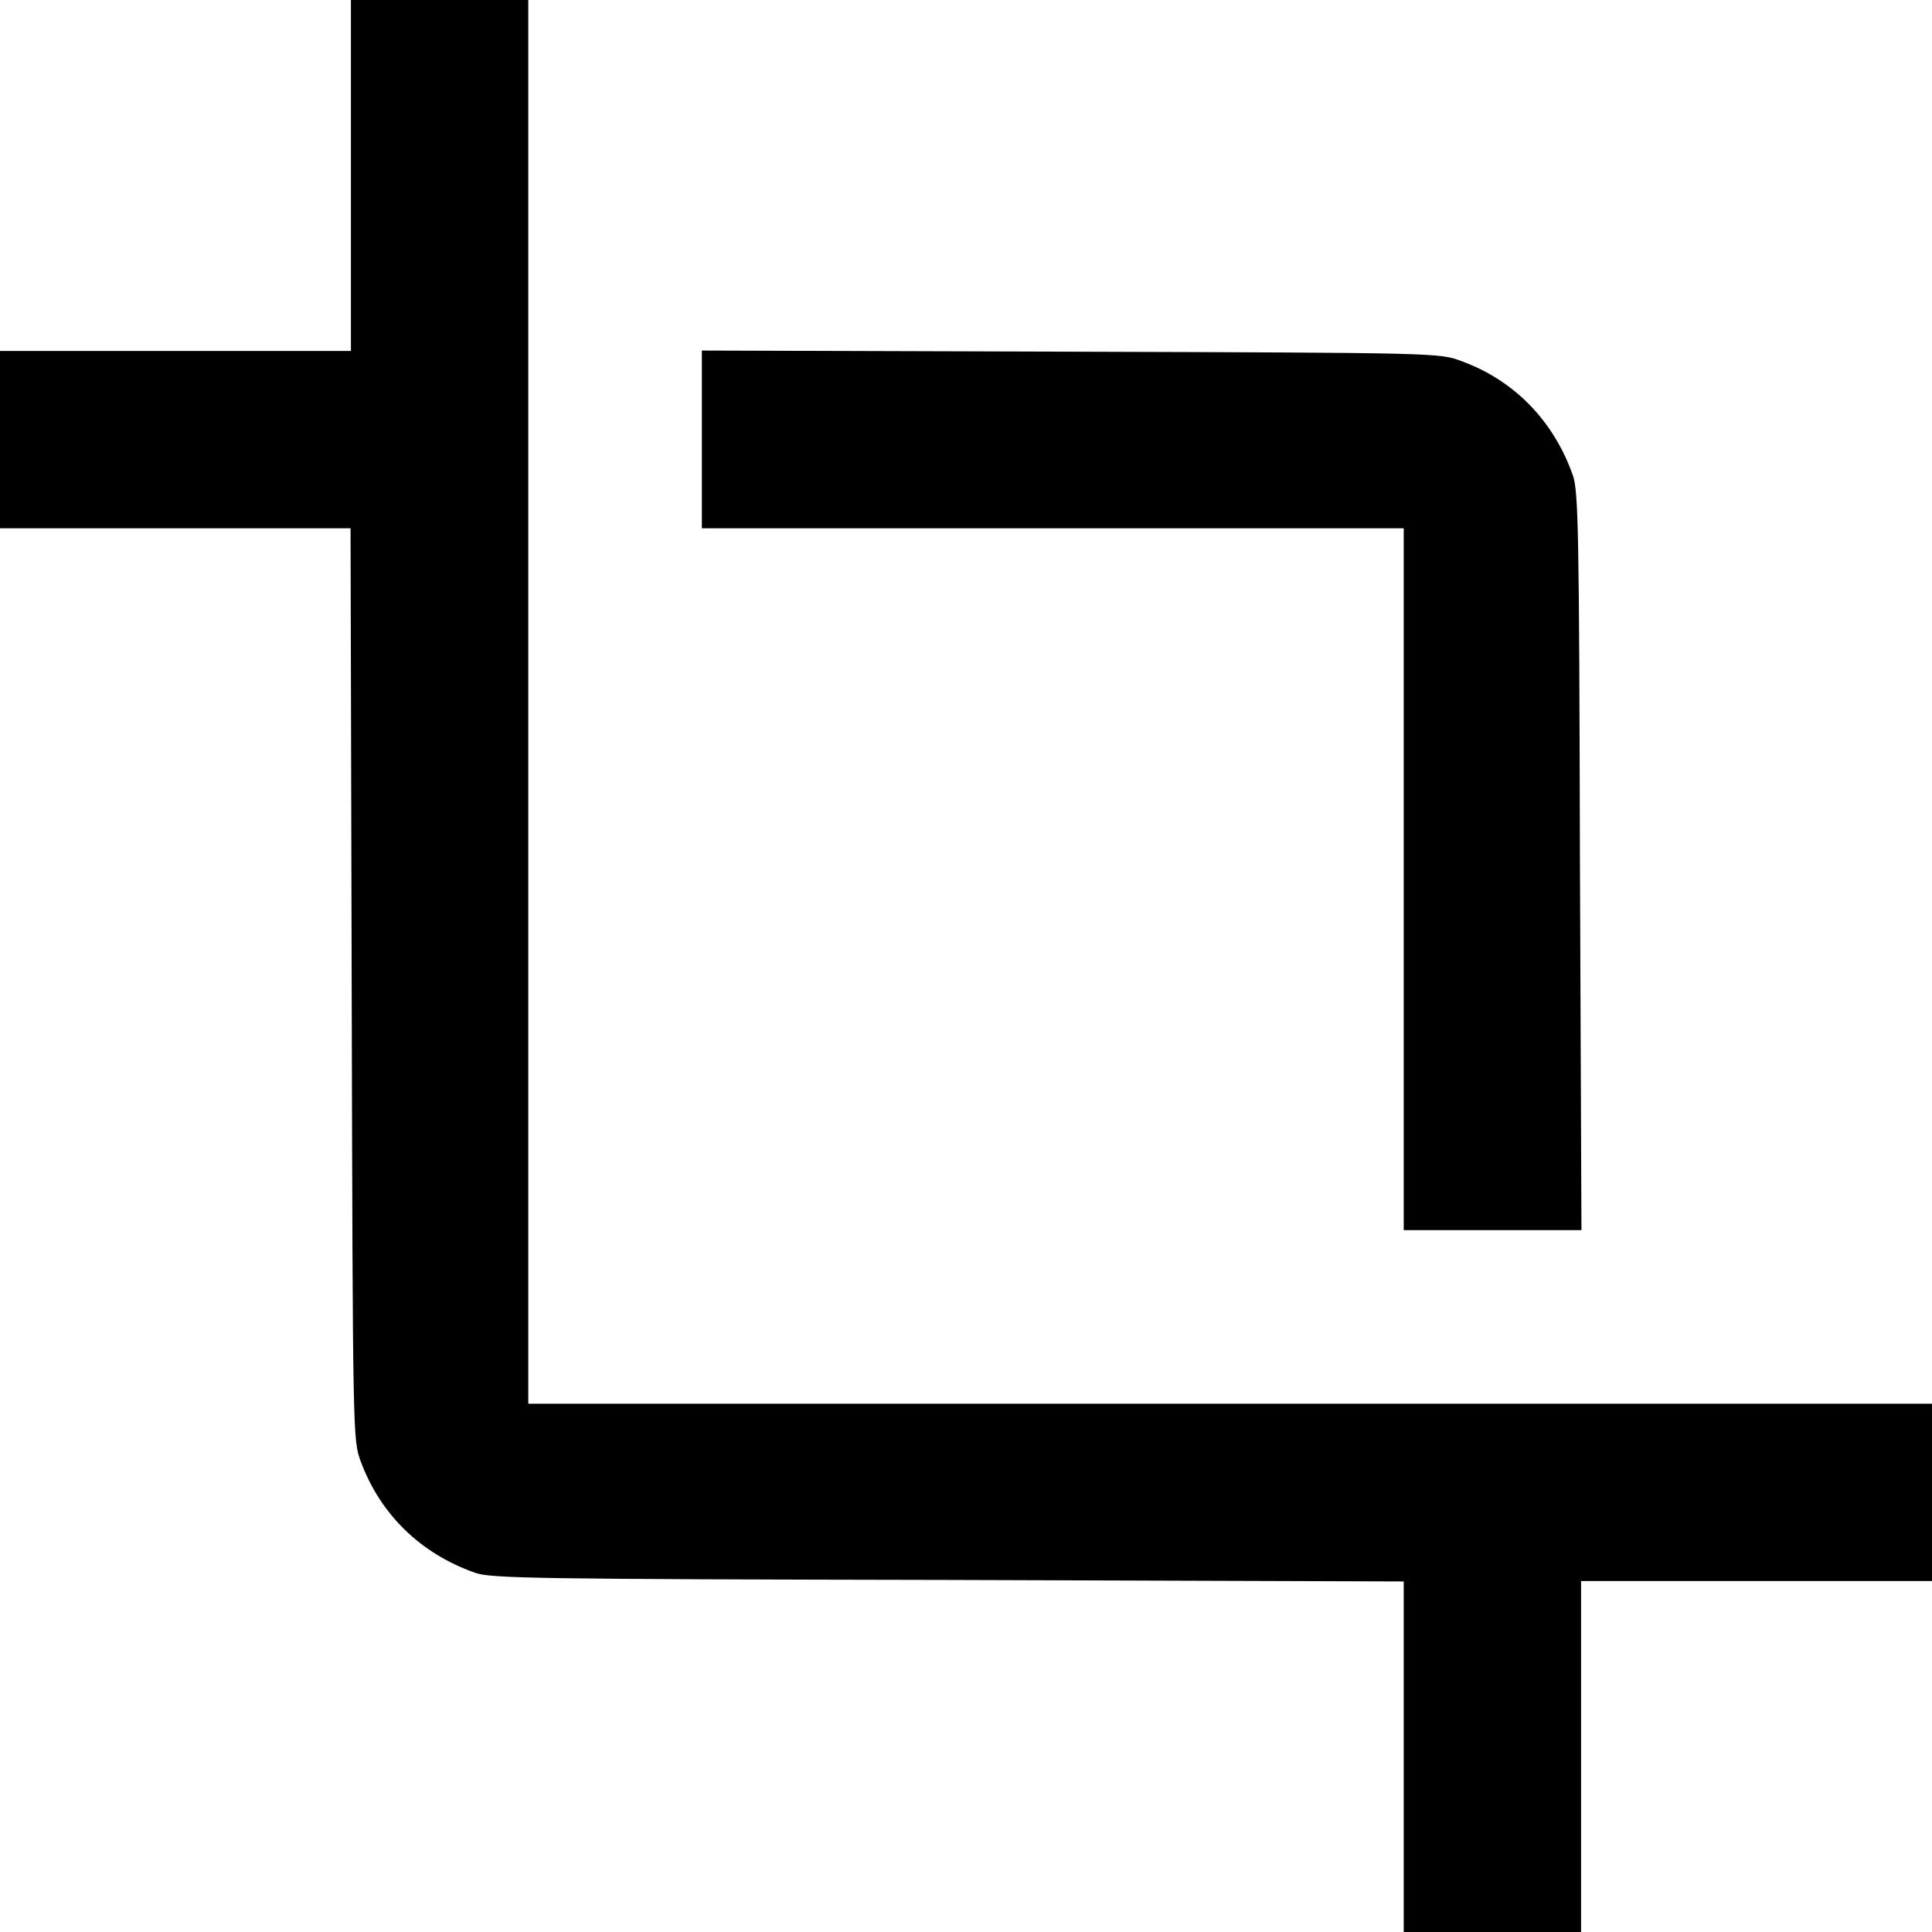
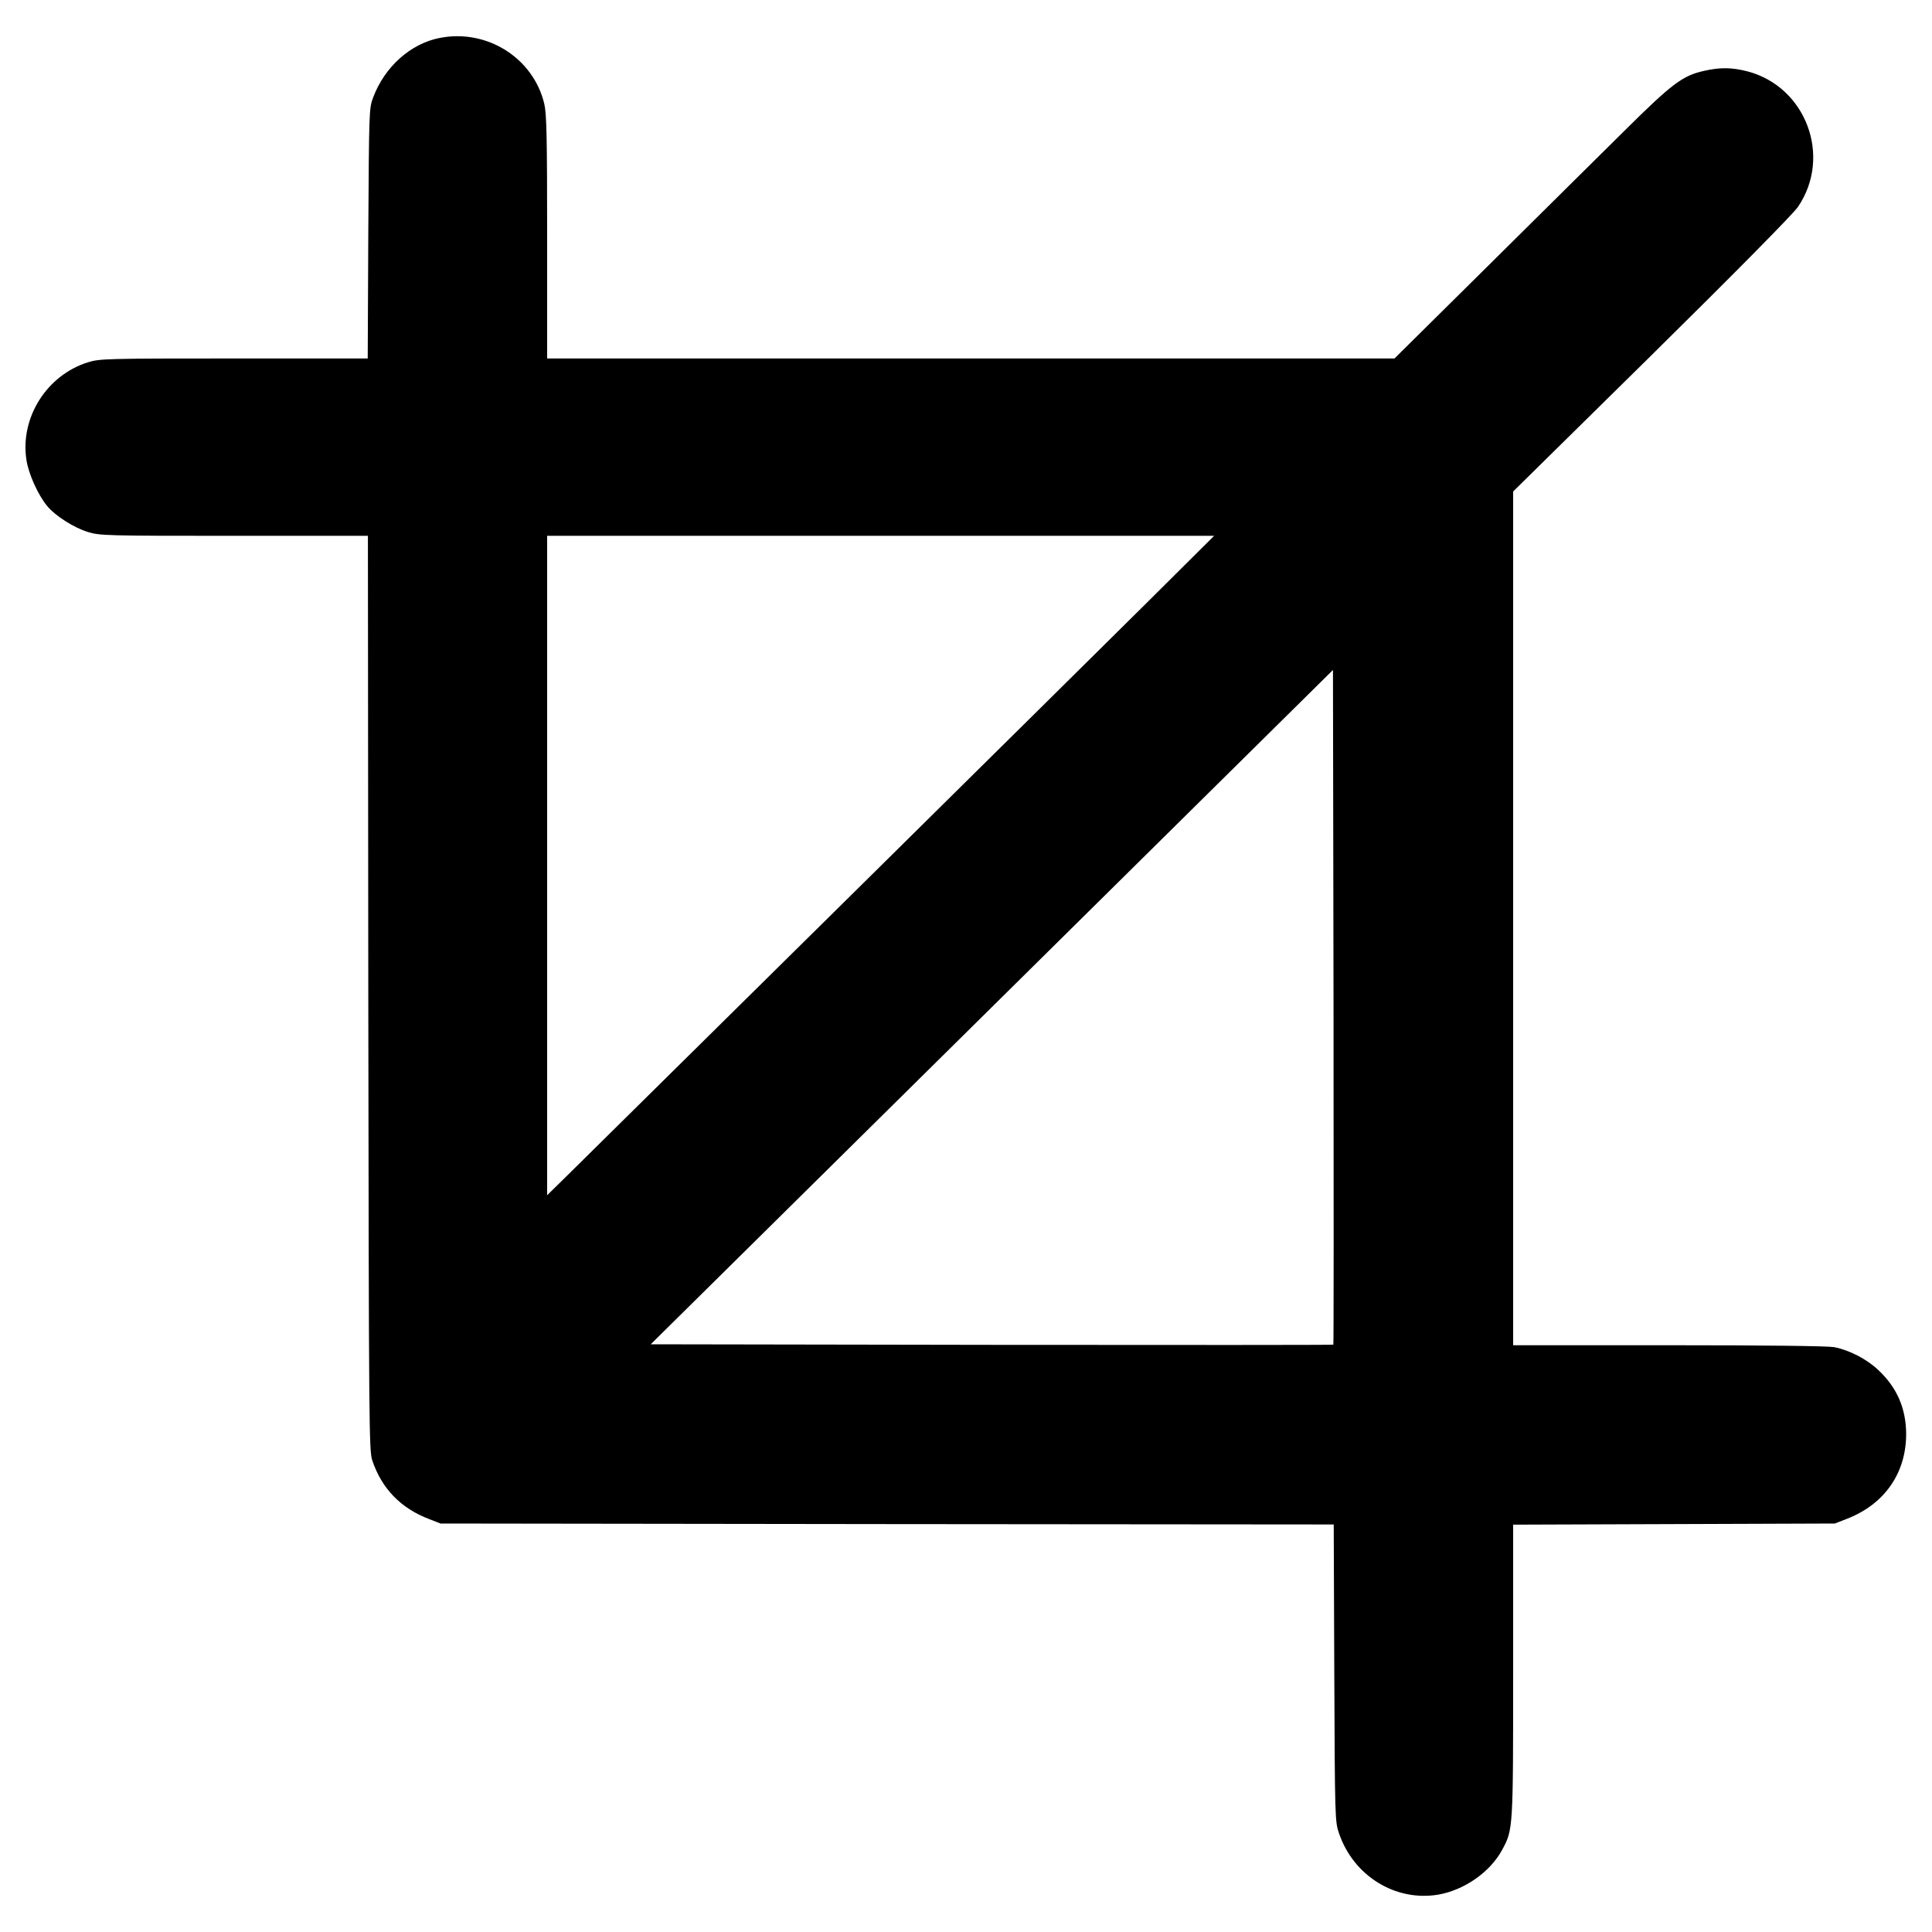
- <svg xmlns="http://www.w3.org/2000/svg" version="1.0" width="512pt" height="512pt" viewBox="0 0 512 512" preserveAspectRatio="xMidYMid meet">
-   <g transform="translate(0,512) scale(0.1,-0.1)" fill="#000000" stroke="none">
-     <path d="M930 4655 l0 -465 -465 0 -465 0 0 -235 0 -235 465 0 464 0 3 -1207 c3 -1207 3 -1208 24 -1266 52 -140 158 -244 303 -295 41 -15 164 -17 1254 -19 l1207 -4 0 -464 0 -465 235 0 235 0 0 465 0 465 465 0 465 0 0 235 0 235 -1860 0 -1860 0 0 1860 0 1860 -235 0 -235 0 0 -465z" />
-     <path d="M1860 3955 l0 -235 930 0 930 0 0 -930 0 -930 235 0 236 0 -4 978 c-2 874 -4 982 -19 1023 -51 144 -155 251 -295 302 -58 22 -66 22 -1035 25 l-978 3 0 -236z" />
+ <svg xmlns="http://www.w3.org/2000/svg" version="1.0" width="1024pt" height="1024pt" viewBox="0 0 1024 1024" preserveAspectRatio="xMidYMid meet">
+   <g transform="translate(0,1024) scale(0.1,-0.1)" fill="#000000" stroke="none">
+     <path d="M2331 10039 c-155 -30 -292 -153 -353 -315 -22 -58 -22 -66 -26 -721 l-3 -663 -709 0 c-681 0 -710 -1 -773 -20 -219 -68 -361 -293 -327 -517 11 -75 62 -187 110 -245 43 -52 141 -115 217 -138 63 -19 92 -20 774 -20 l709 0 2 -2422 c3 -2320 4 -2425 21 -2478 50 -150 152 -255 303 -312 l59 -23 2367 -3 2367 -2 3 -788 c3 -773 4 -788 25 -849 77 -226 299 -363 526 -325 138 24 276 120 339 238 58 107 58 109 58 951 l0 772 852 3 853 3 59 23 c204 77 321 245 319 457 -2 132 -49 241 -147 333 -62 59 -154 106 -235 122 -34 6 -359 10 -877 10 l-824 0 0 2263 0 2262 736 725 c450 444 750 748 774 784 181 267 42 637 -269 718 -83 21 -144 22 -231 2 -112 -25 -169 -68 -422 -319 -128 -127 -455 -450 -725 -718 l-492 -487 -2246 0 -2245 0 0 643 c0 537 -3 652 -15 706 -58 244 -304 399 -554 350z m3744 -2997 c-307 -305 -2728 -2697 -3062 -3026 l-113 -111 0 1748 0 1747 1768 0 1767 0 -360 -358z m992 -3929 c-2 -2 -817 -2 -1811 -1 l-1807 3 1808 1787 1808 1787 3 -1786 c1 -983 1 -1788 -1 -1790z" />
  </g>
</svg>
